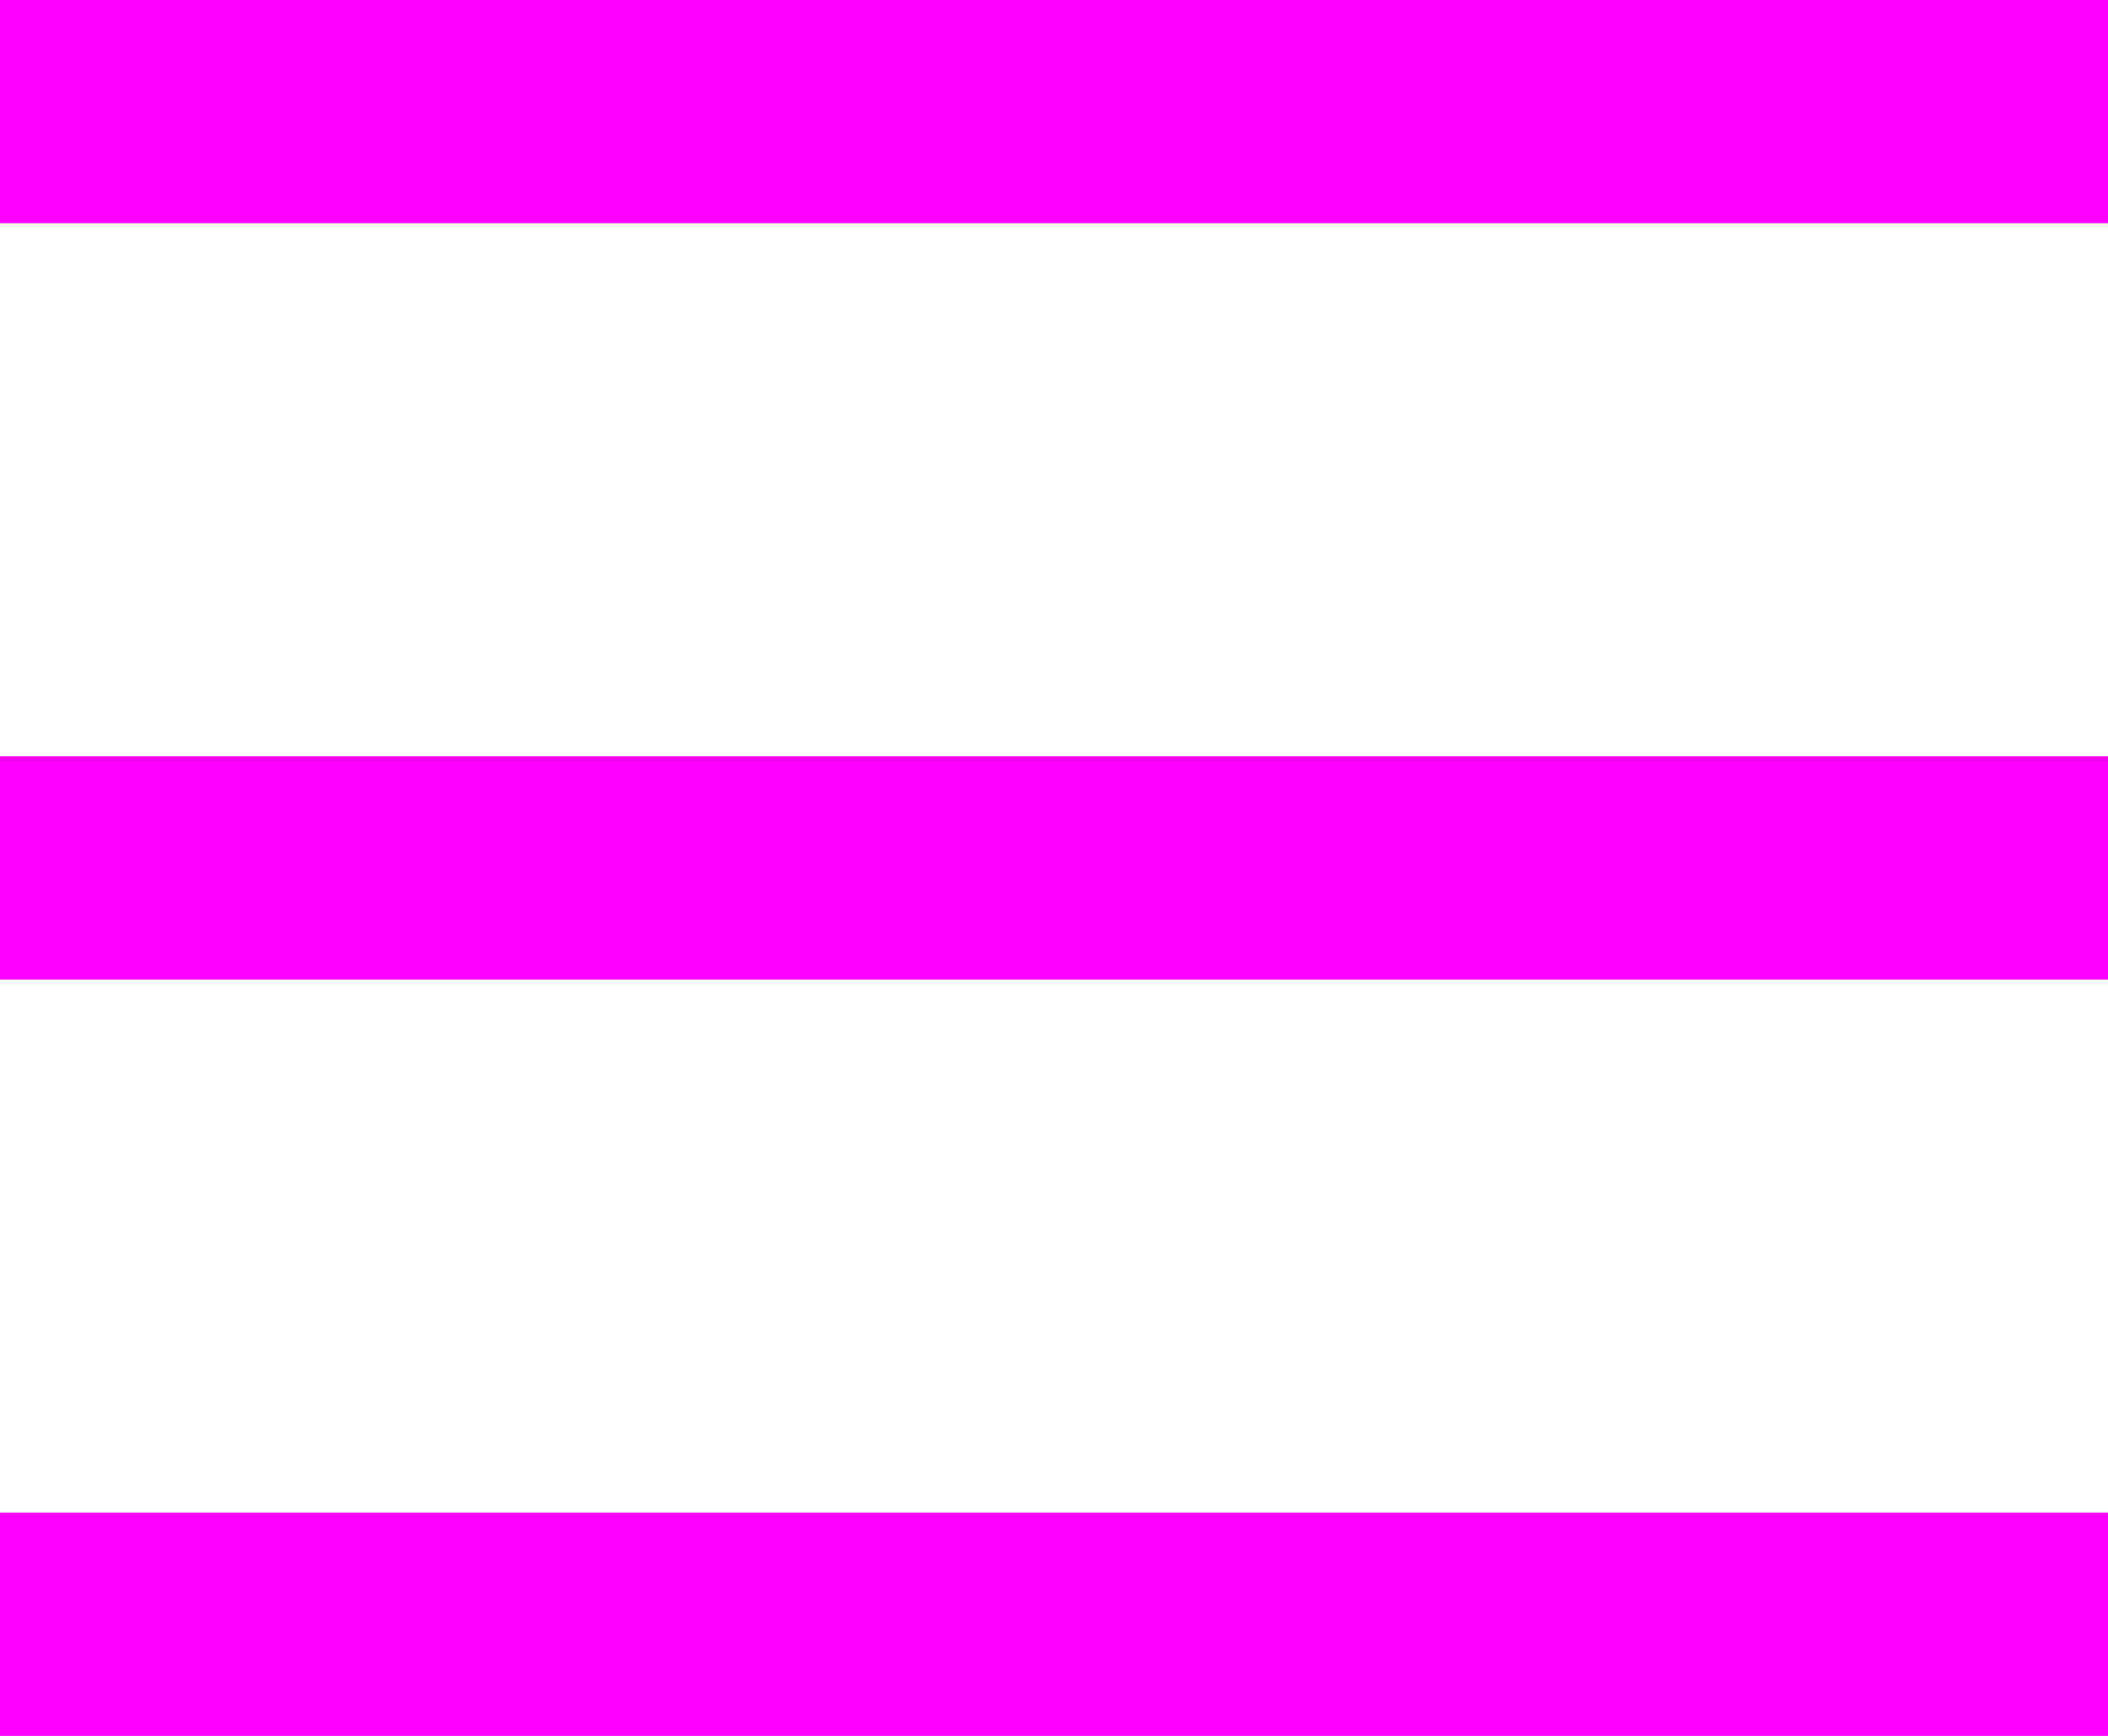
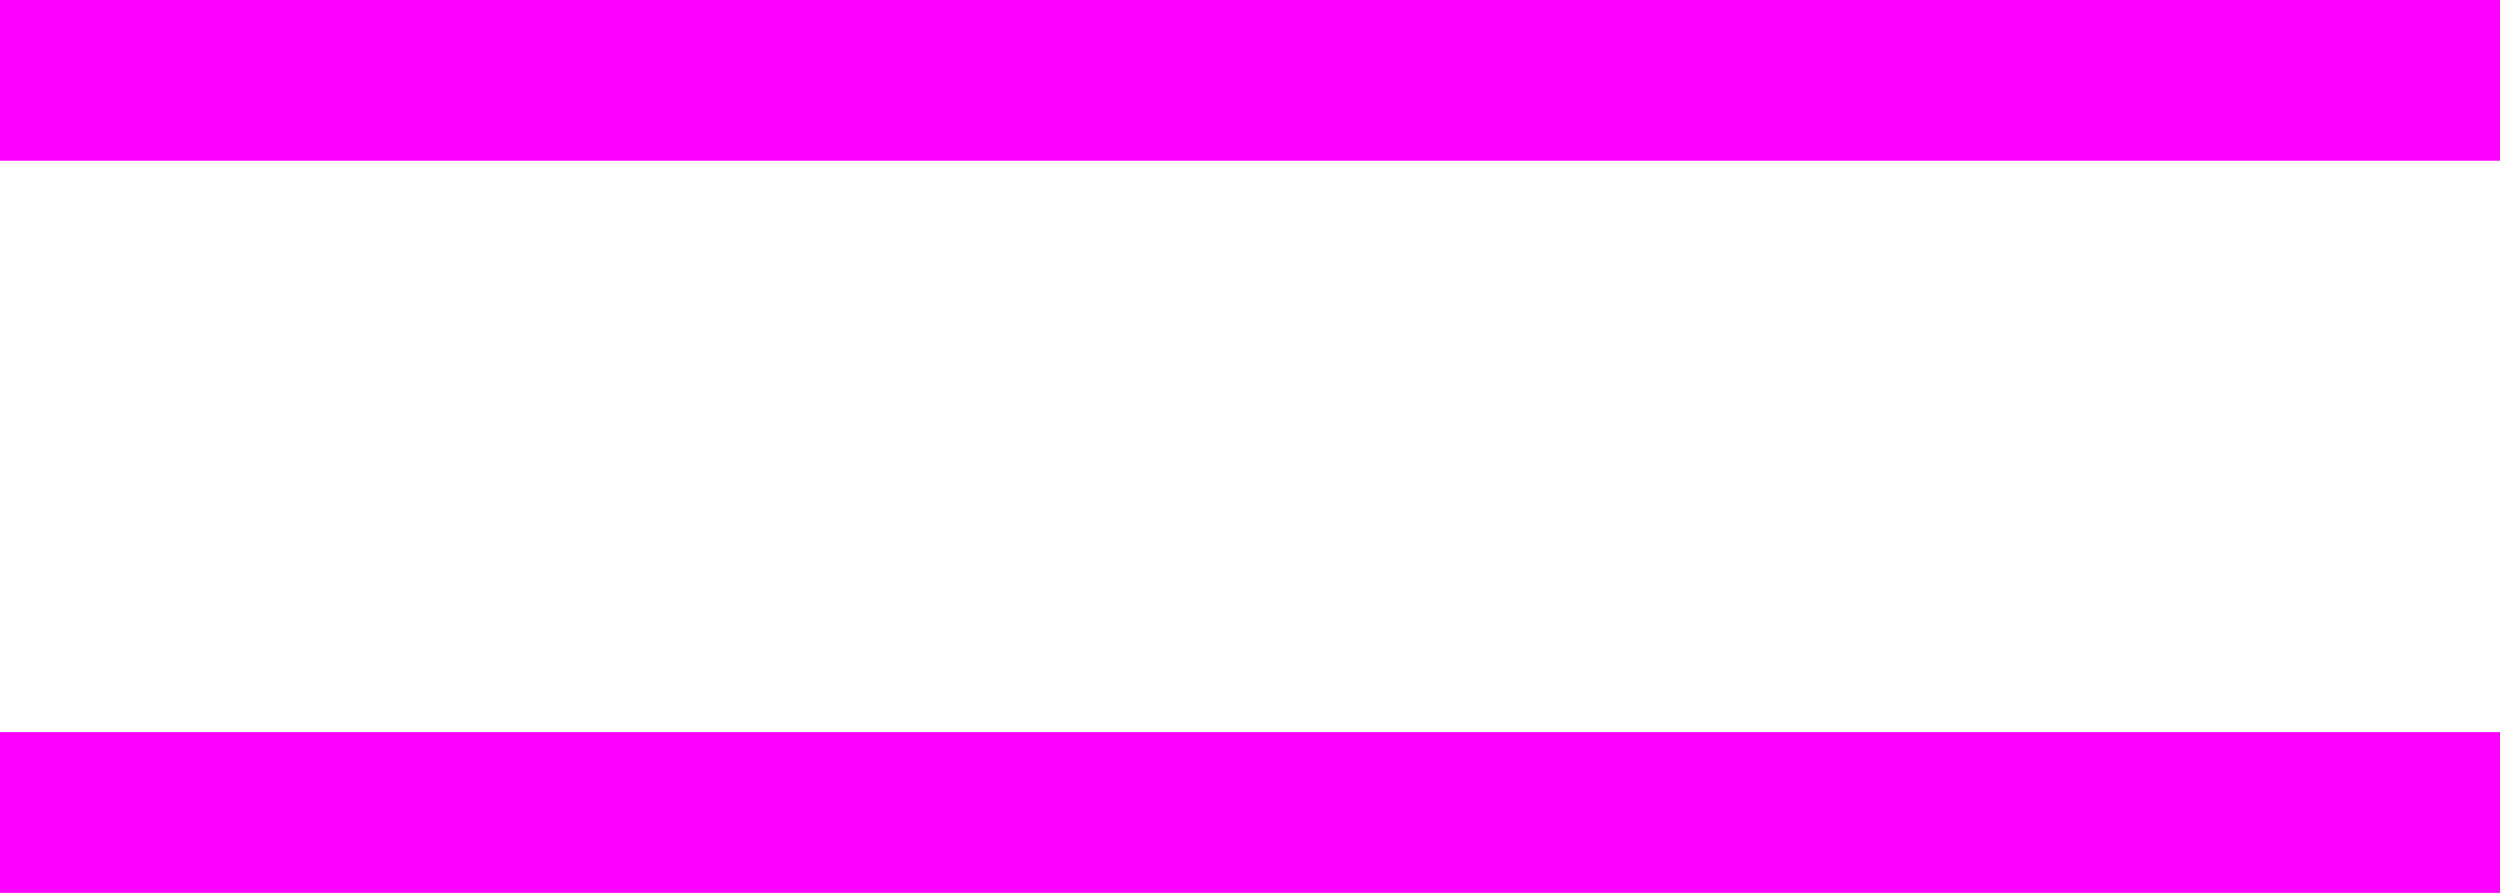
- <svg xmlns="http://www.w3.org/2000/svg" id="aa10e97b-af5c-4c4c-9c19-66a0fdd987bc" data-name="レイヤー 1" width="17" height="14" viewBox="0 0 17 14">
-   <rect width="17" height="1.8" style="fill: #f0f" />
-   <rect y="6.1" width="17" height="1.8" style="fill: #f0f" />
-   <rect y="12.2" width="17" height="1.8" style="fill: #f0f" />
+ <svg xmlns="http://www.w3.org/2000/svg" id="b19d980e-c723-47b1-bd7c-9e4484b57001" data-name="レイヤー 1" width="28" height="10" viewBox="0 0 28 10">
+   <rect width="28" height="1.8" style="fill: #f0f" />
+   <rect y="8.2" width="28" height="1.8" style="fill: #f0f" />
</svg>
